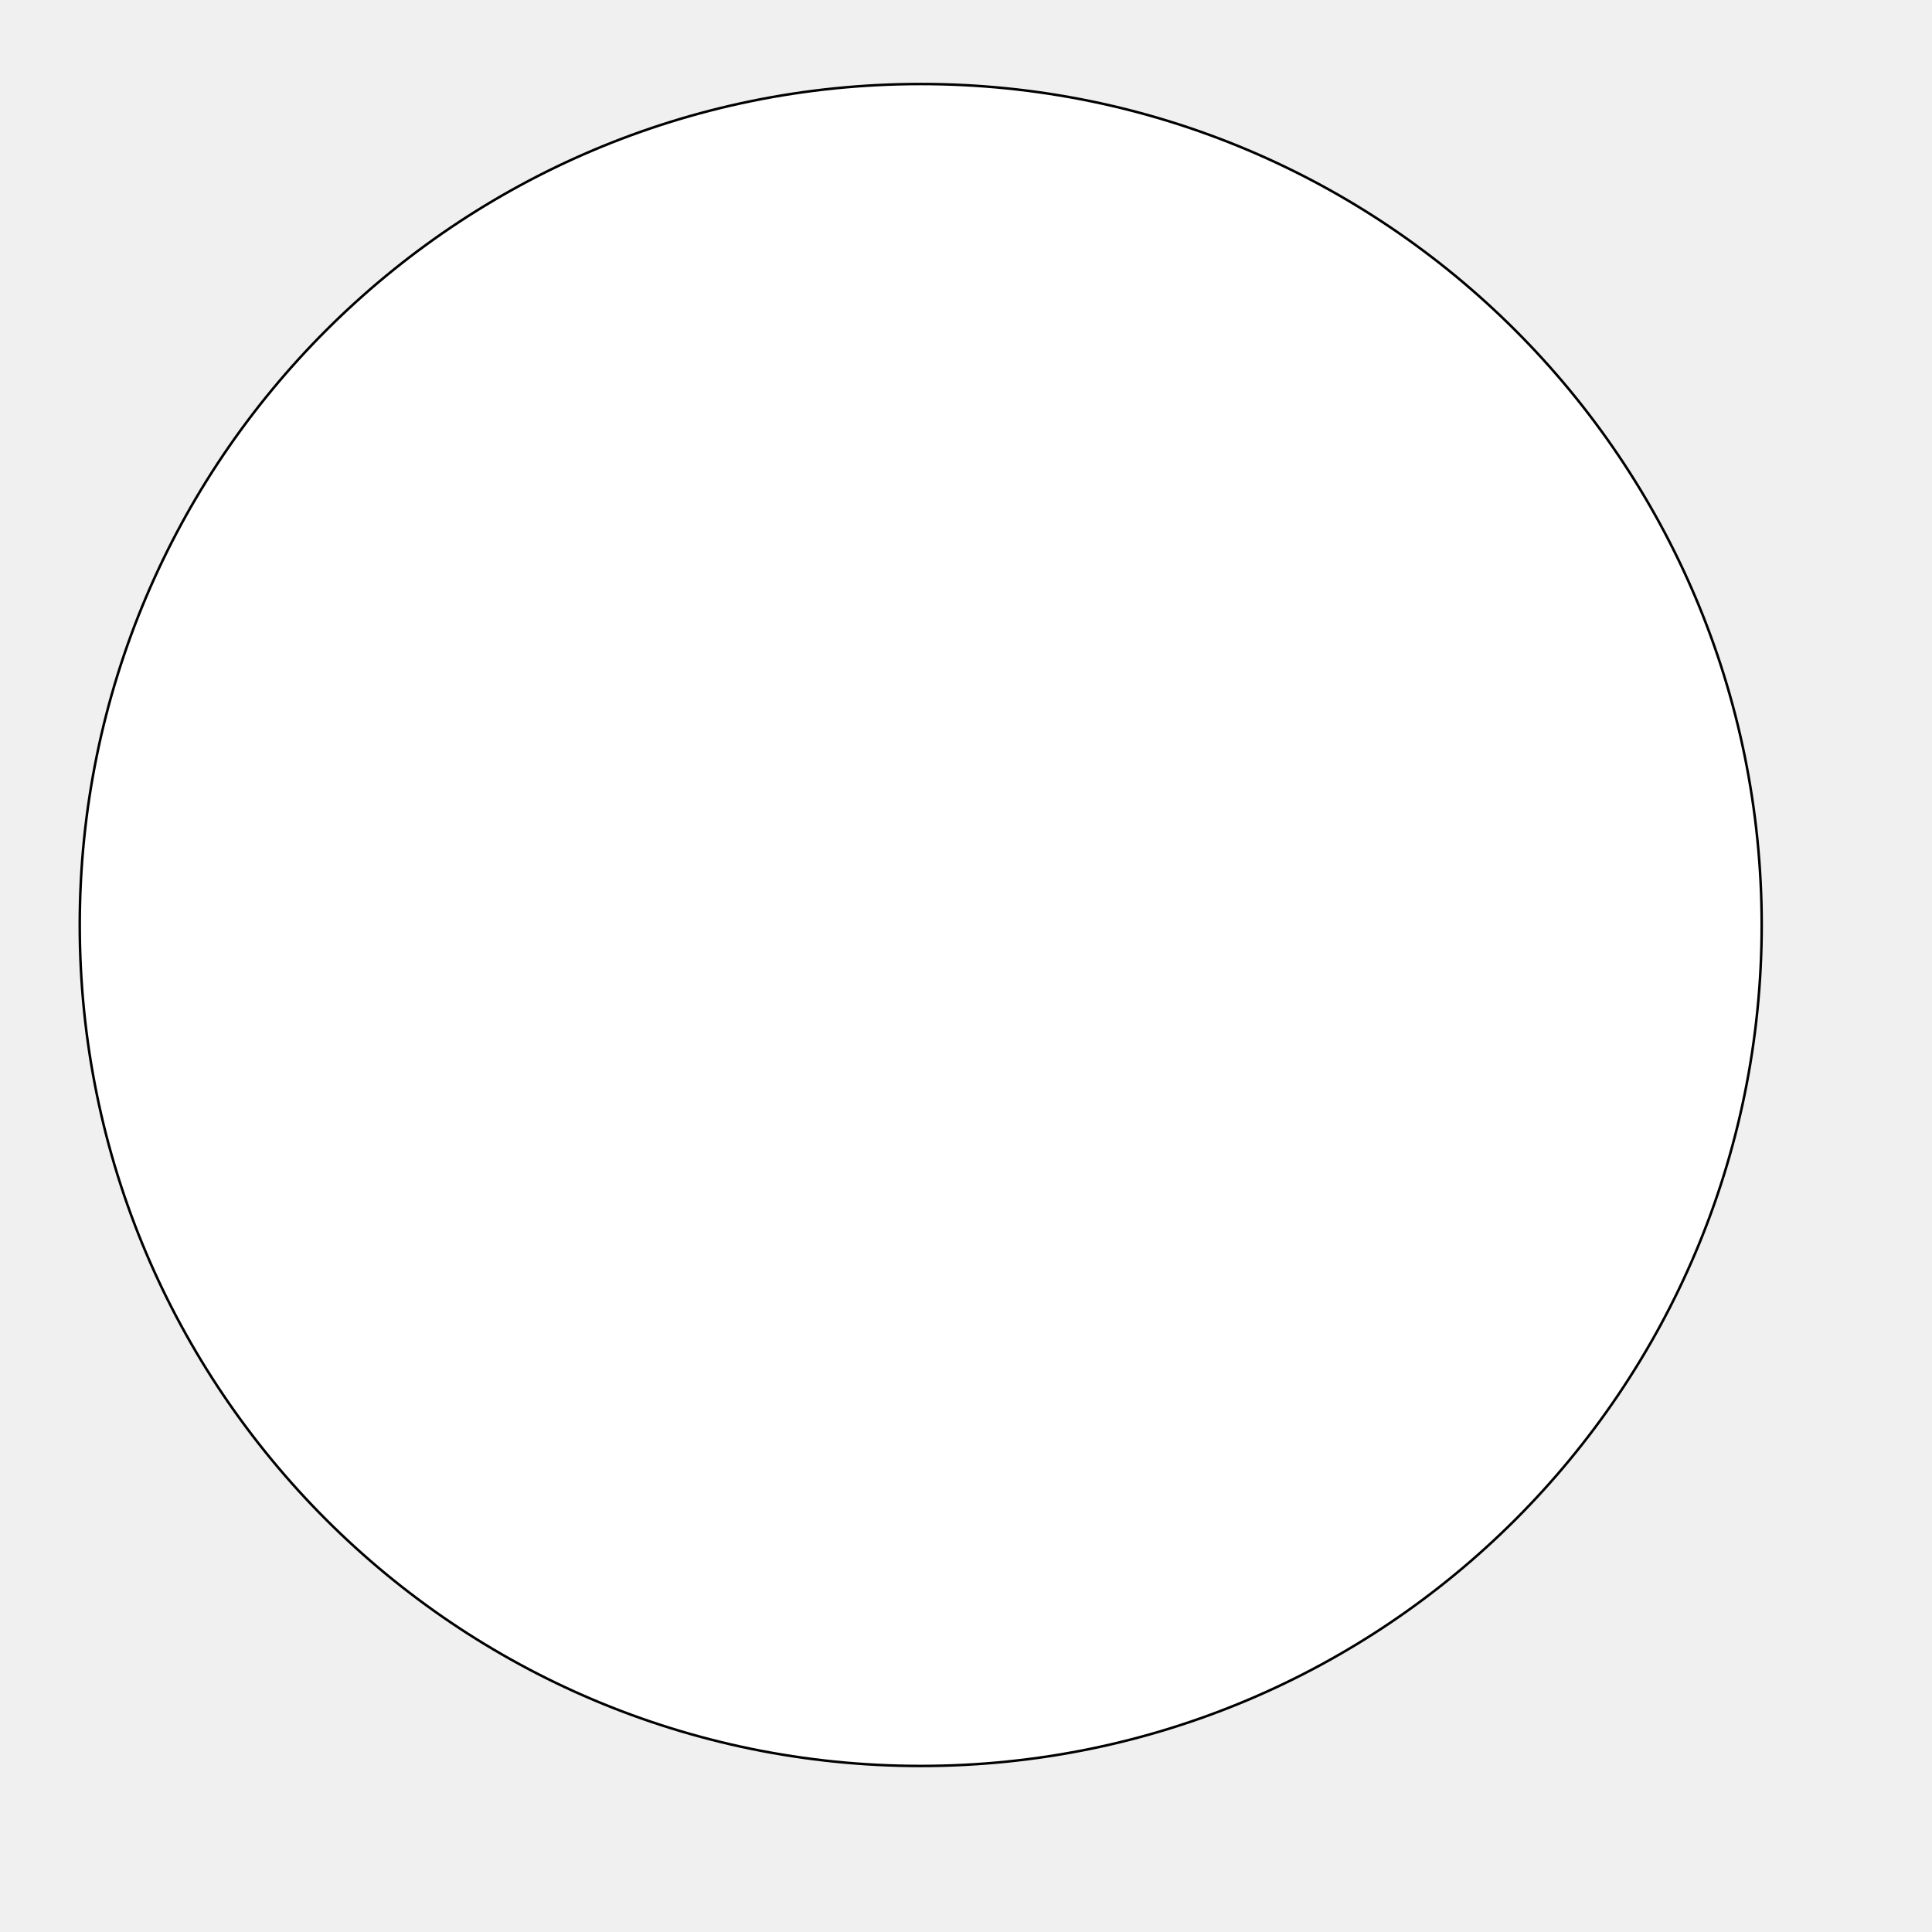
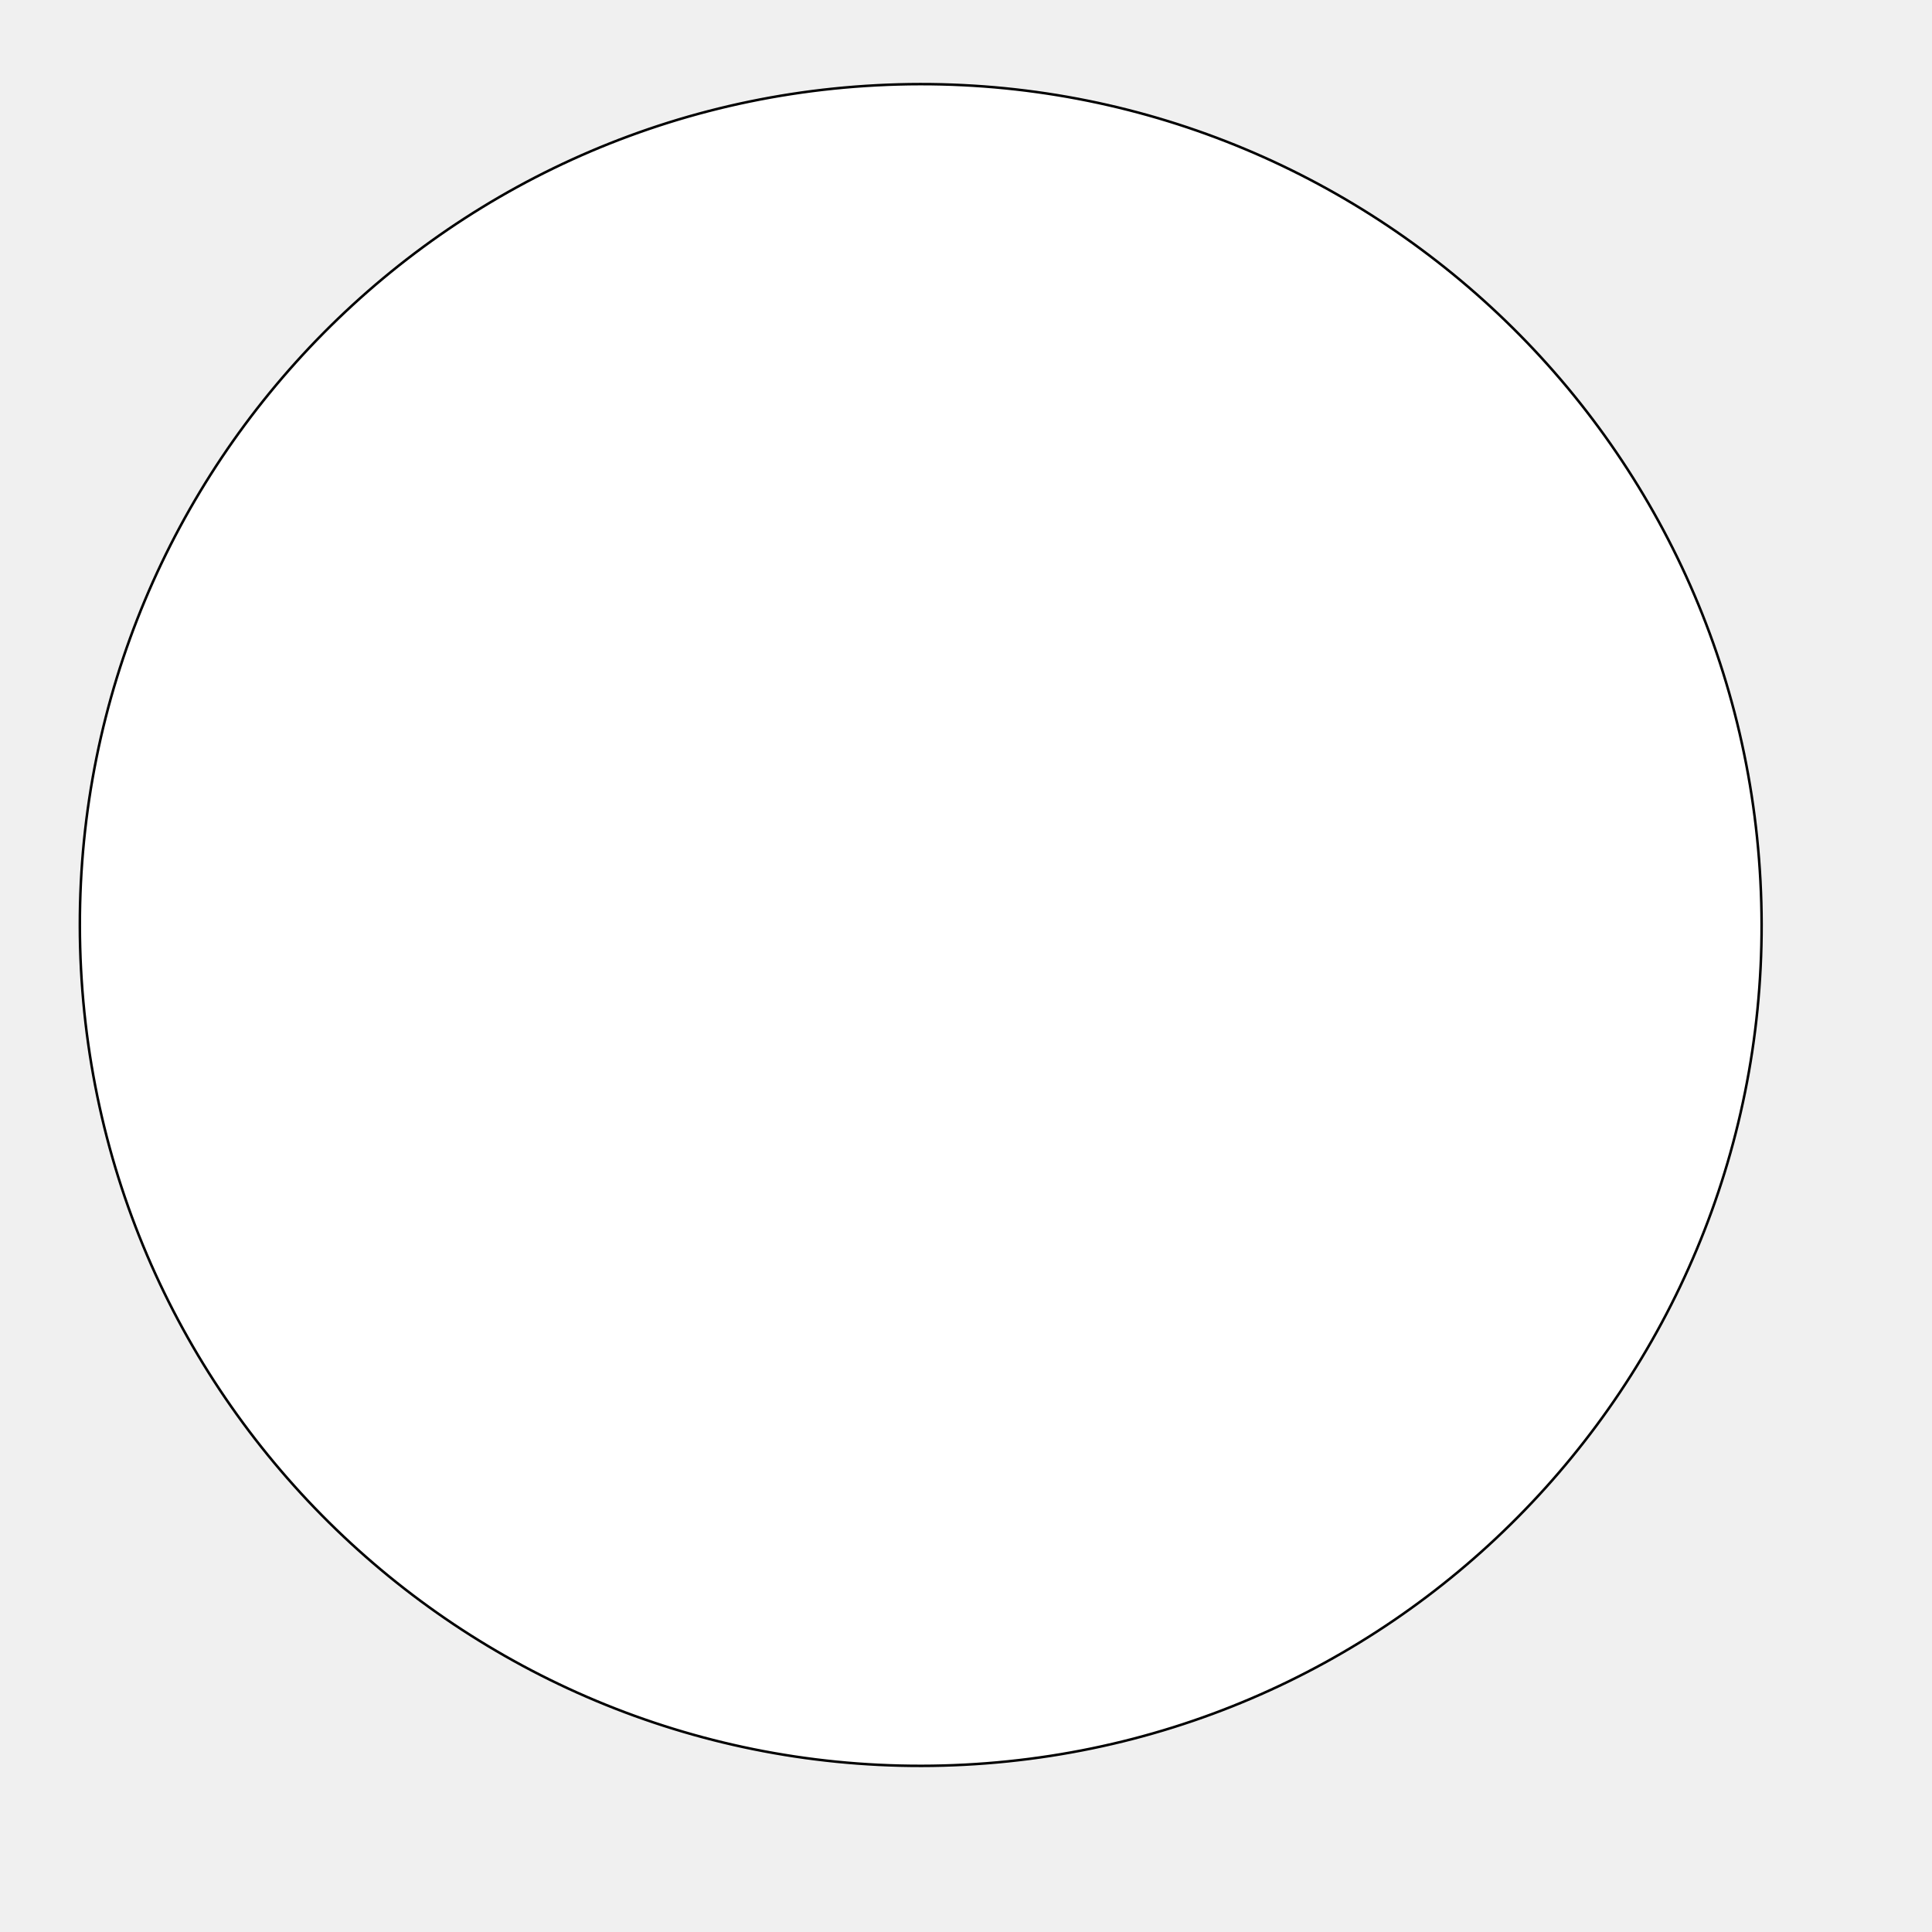
<svg xmlns="http://www.w3.org/2000/svg" version="1.1" id="Layer_1" x="0px" y="0px" viewBox="0 0 768 768" style="enable-background:new 0 0 768 768;" xml:space="preserve">
  <style type="text/css">
	.st0{fill:#FFFFFF;stroke:#000000;stroke-miterlimit:10;}
</style>
-   <path class="st0" d="M700.3,367.7C700.3,552.3,550.6,702,366,702S31.7,552.3,31.7,367.7S181.4,33.4,366,33.4  S700.3,183.1,700.3,367.7z" />
+   <path class="st0" d="M699.8,350.2c9.7,184.4-132,341.7-316.3,351.3S41.8,569.6,32.2,385.2s132-341.7,316.3-351.3  S690.2,165.9,699.8,350.2z" />
</svg>
